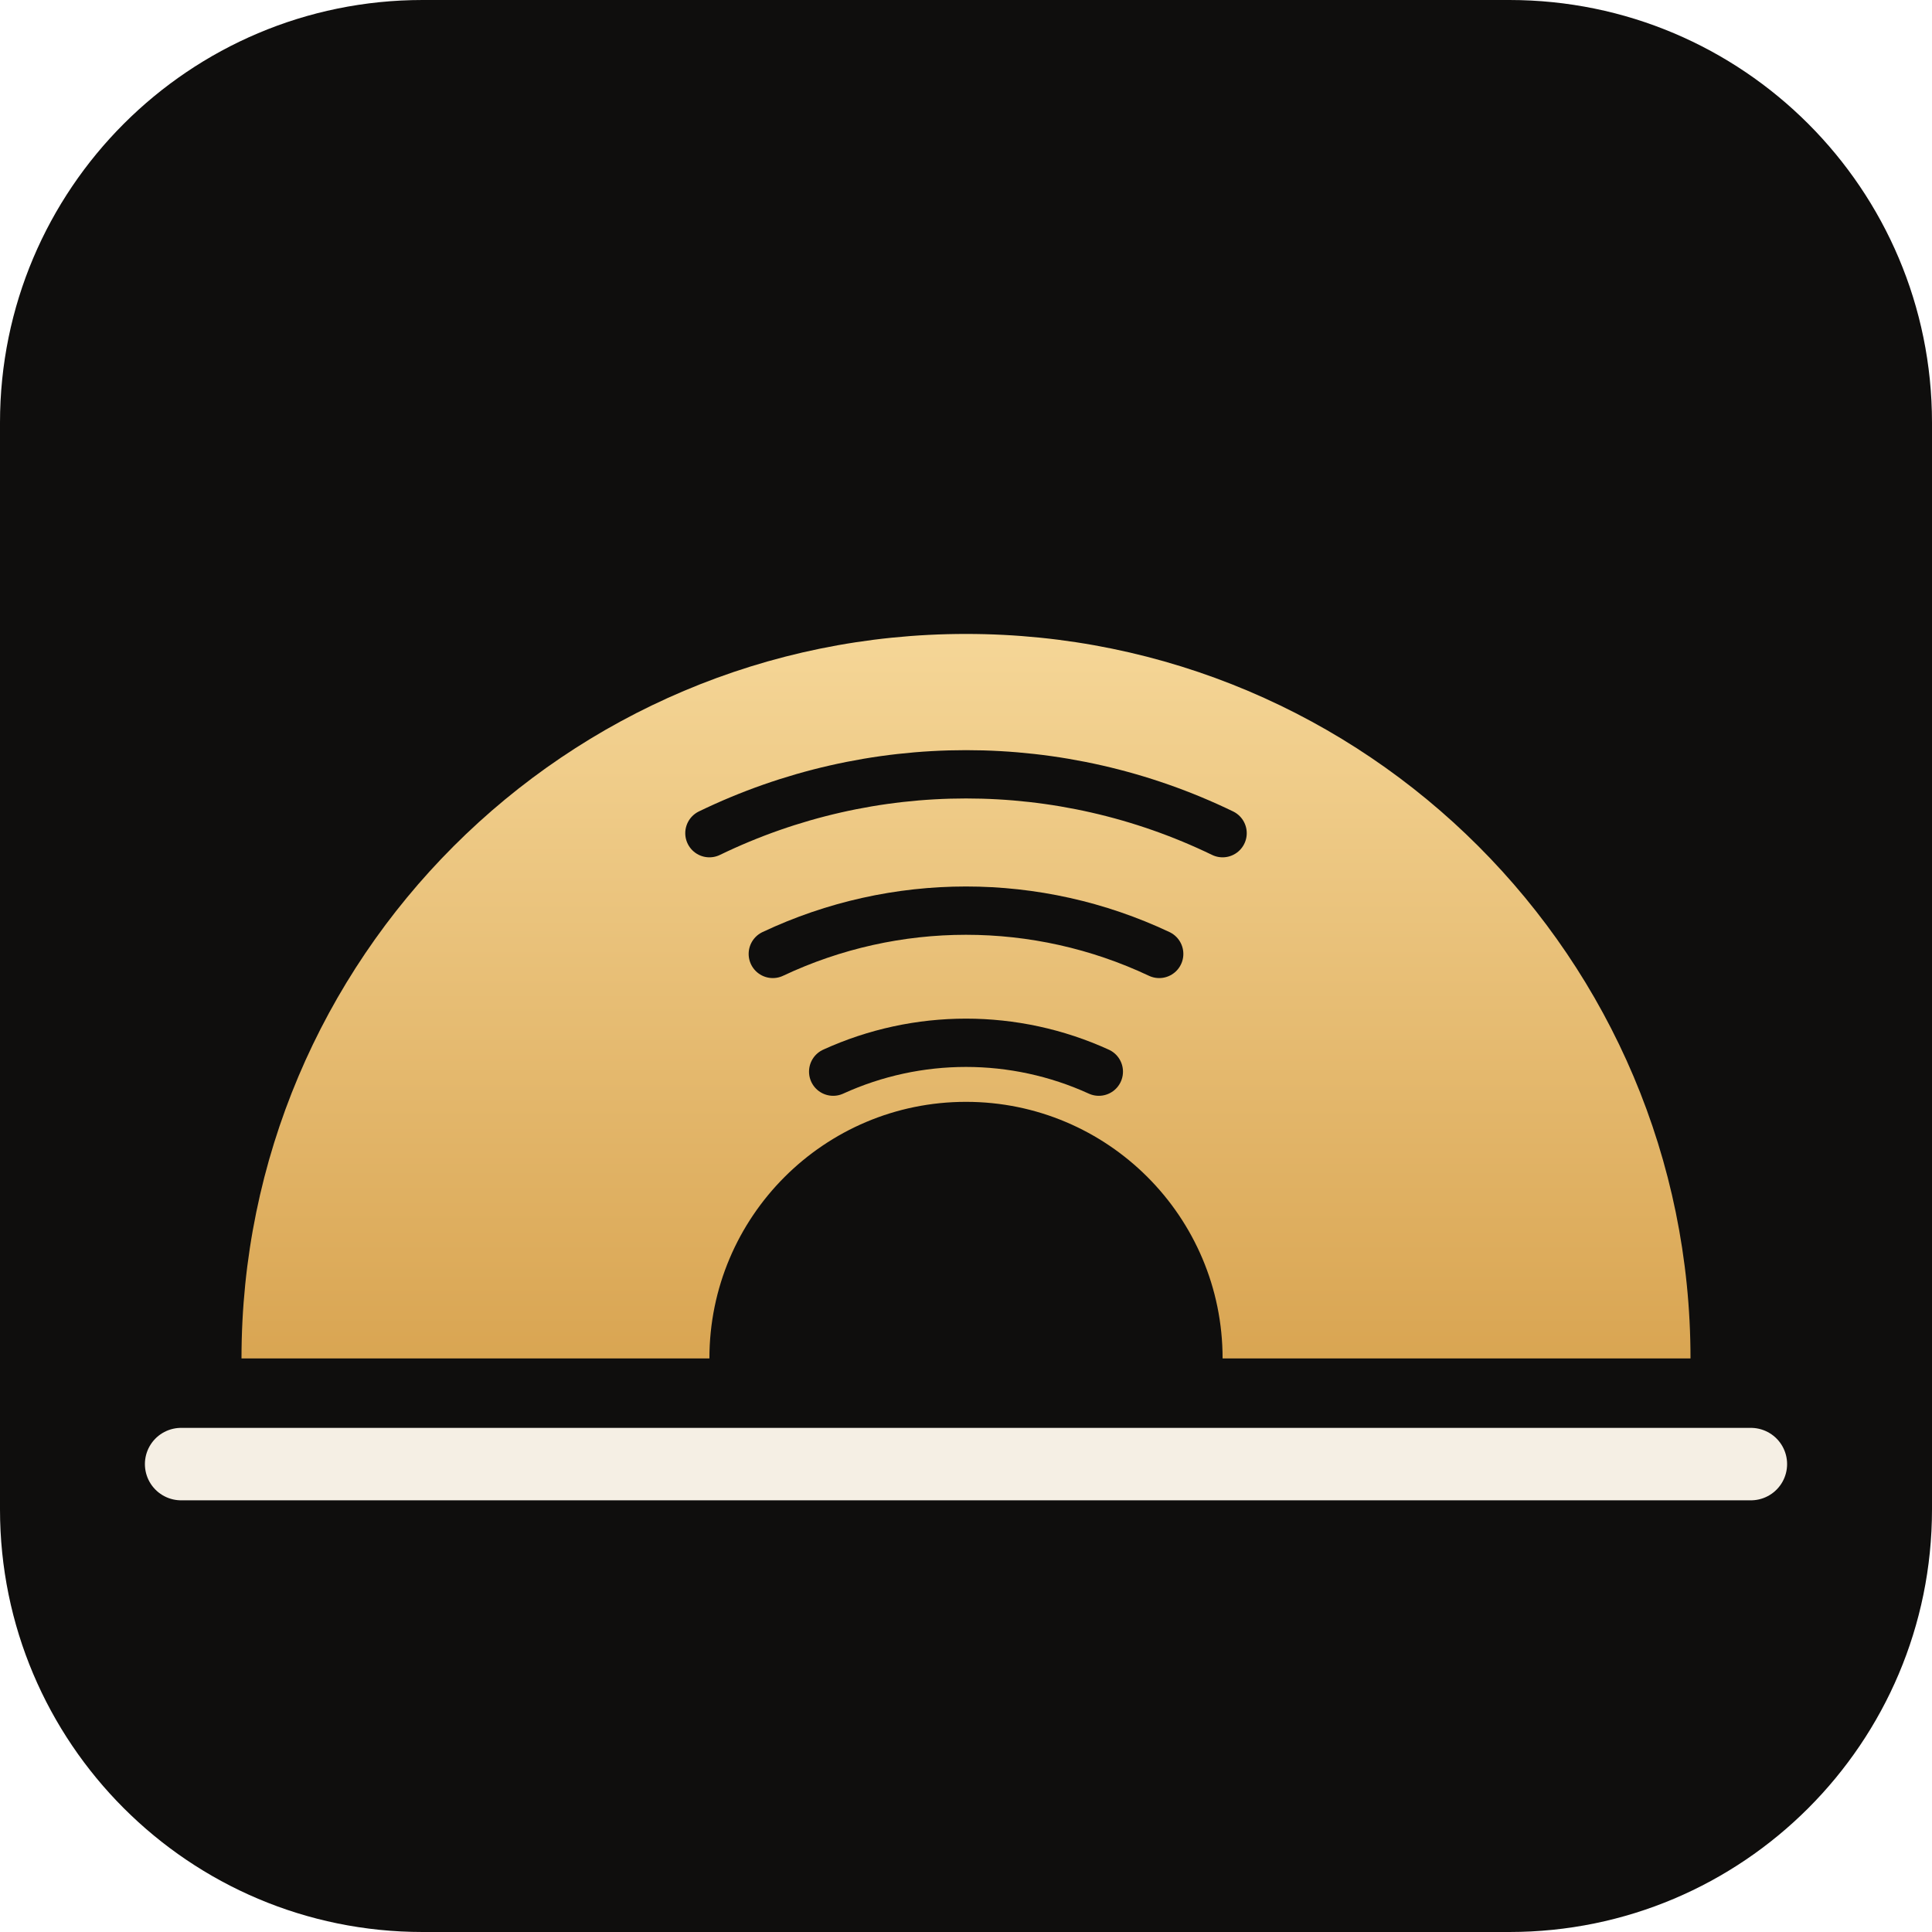
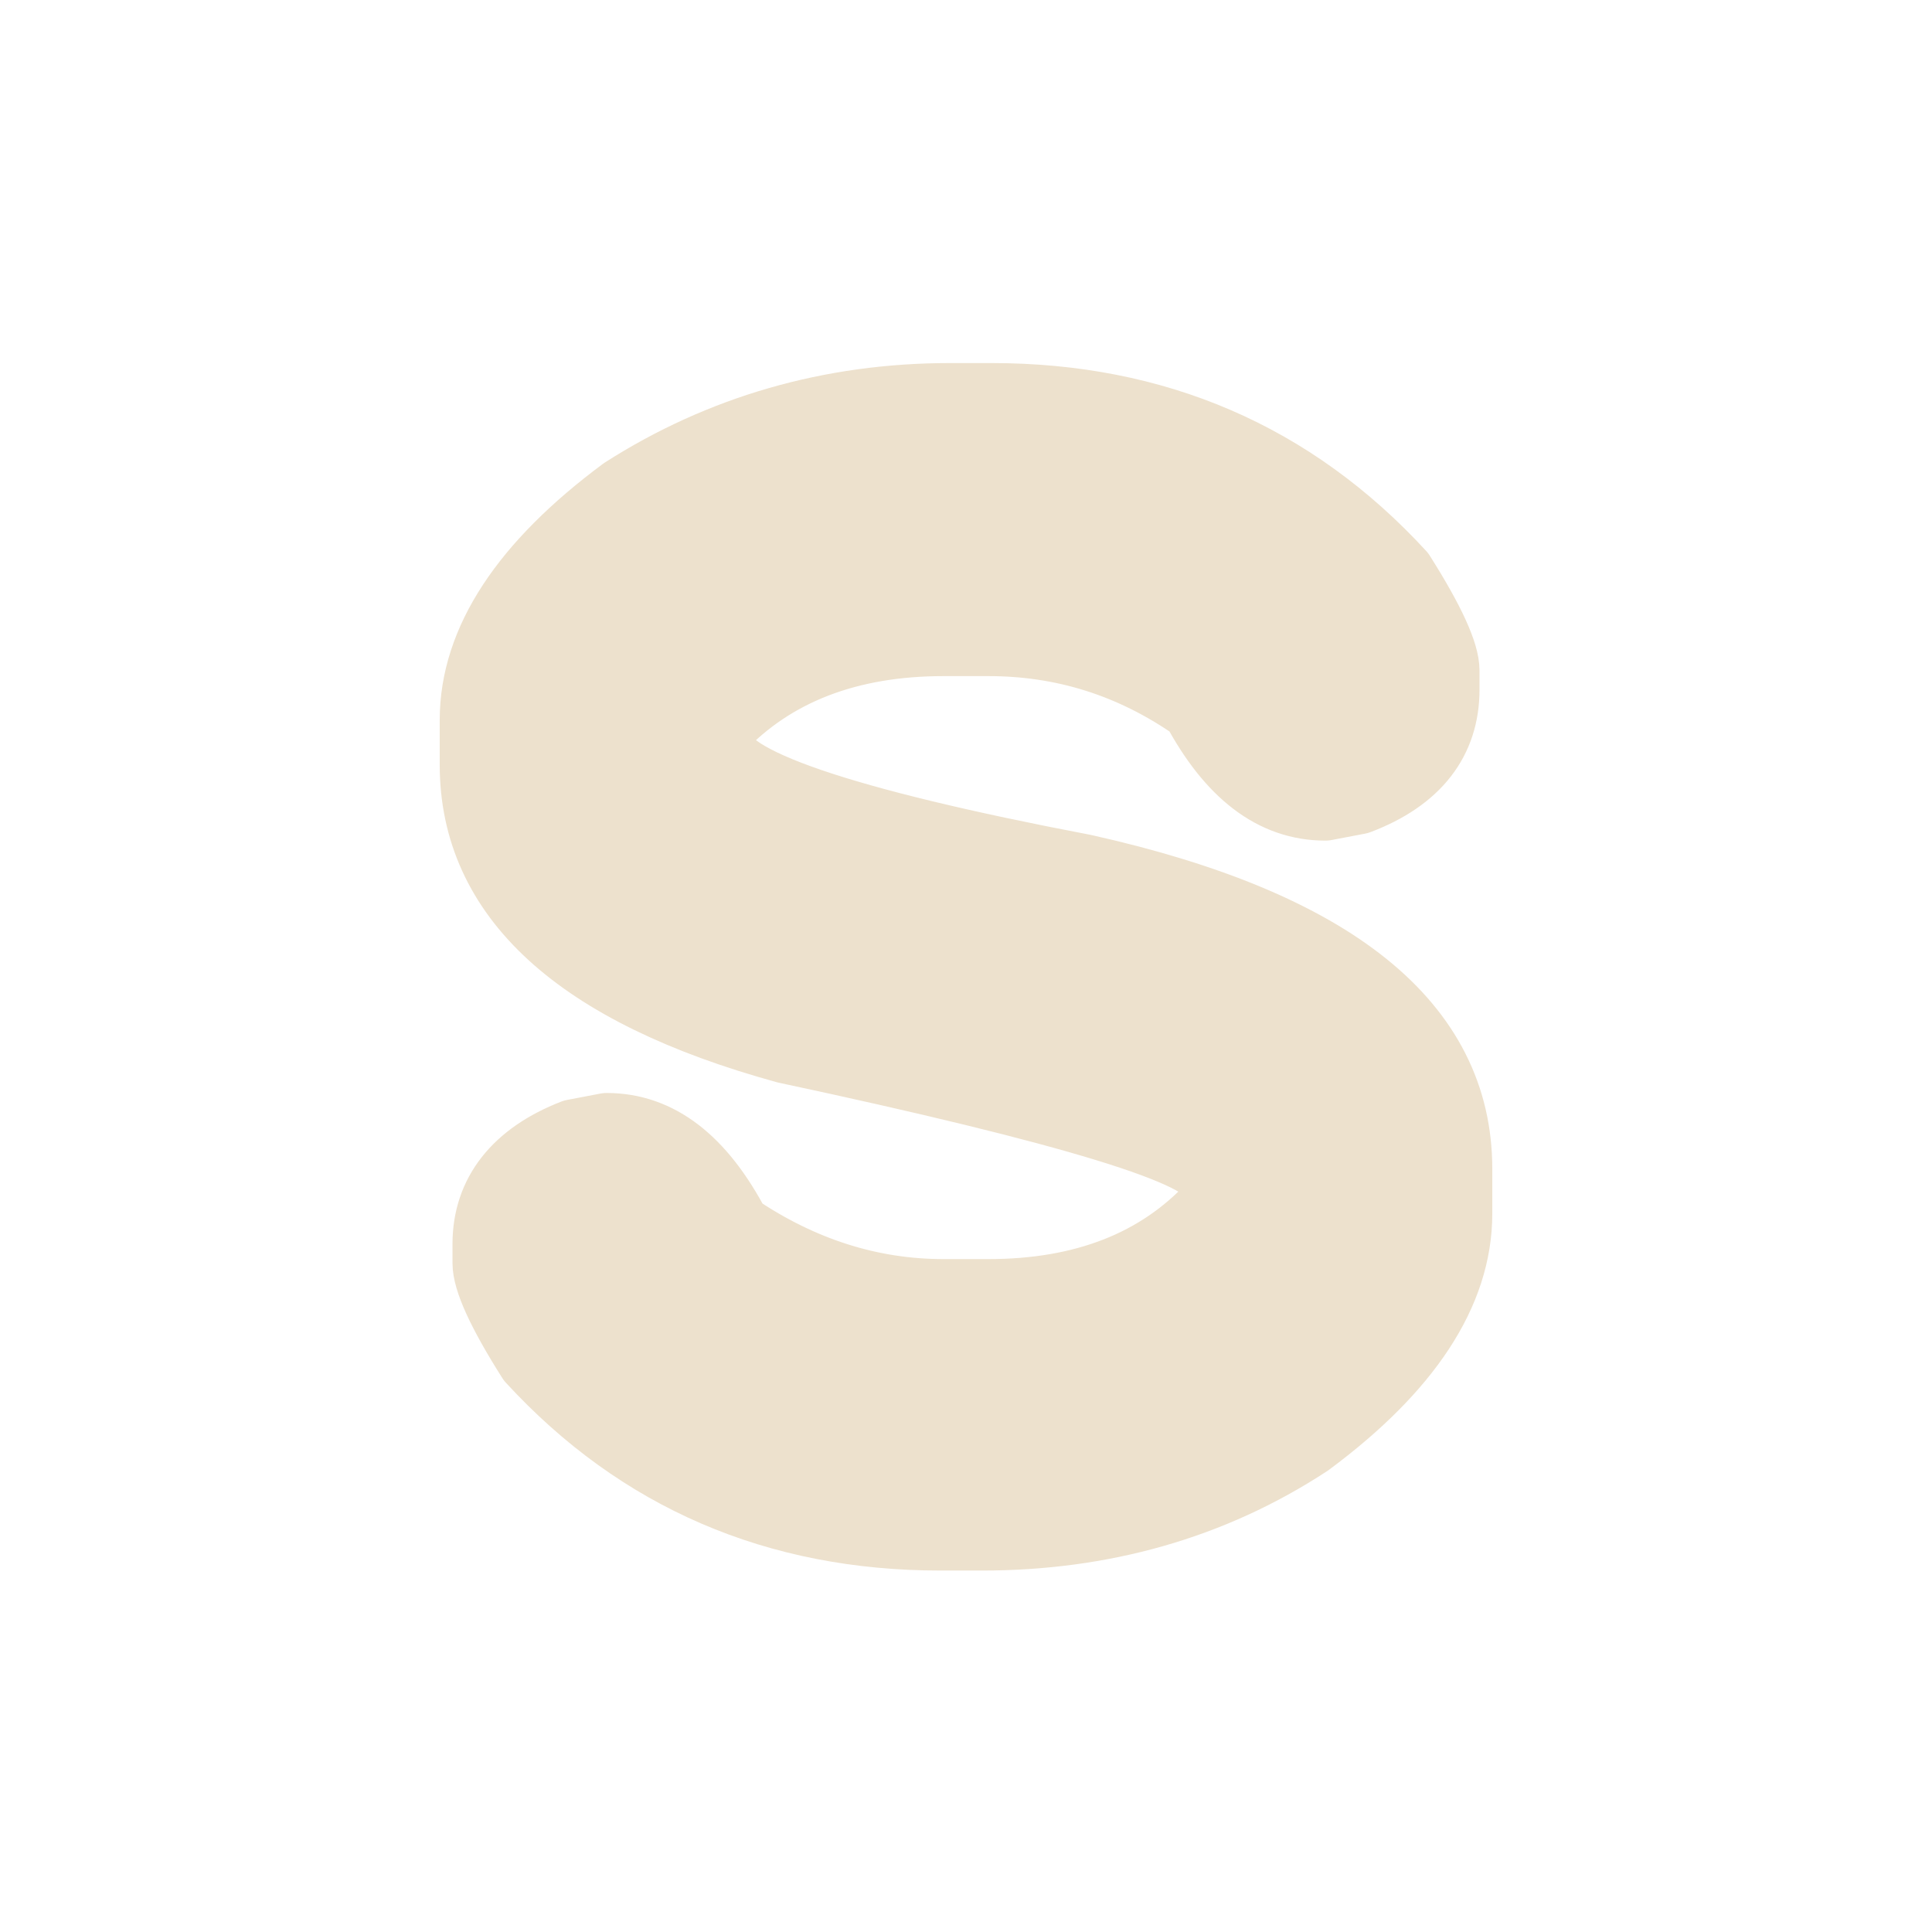
<svg xmlns="http://www.w3.org/2000/svg" viewBox="0 0 64 64">
  <defs>
-     <linearGradient id="g" x1="0" y1="0" x2="0" y2="1">
-       <stop offset="0" stop-color="#f5d697" />
-       <stop offset="1" stop-color="#d9a552" />
-     </linearGradient>
+     <path id="w9" d="M0.323 0.715H0.349C0.452 0.715 0.538 0.678 0.606 0.604 0.625 0.574 0.634 0.554 0.634 0.543V0.531C0.634 0.499 0.616 0.475 0.579 0.461L0.558 0.457C0.525 0.457 0.498 0.478 0.476 0.519 0.436 0.547 0.393 0.56 0.347 0.56H0.319C0.26 0.56 0.213 0.542 0.179 0.506V0.498C0.179 0.475 0.255 0.449 0.407 0.42 0.564 0.385 0.642 0.322 0.642 0.231V0.203C0.642 0.153 0.61 0.105 0.548 0.059 0.487 0.019 0.418 0 0.343 0H0.317C0.214 0 0.128 0.037 0.06 0.111 0.041 0.141 0.032 0.161 0.032 0.172V0.184C0.032 0.216 0.051 0.24 0.087 0.254L0.108 0.258C0.141 0.258 0.168 0.237 0.19 0.195 0.23 0.168 0.273 0.154 0.319 0.154H0.347C0.406 0.154 0.453 0.172 0.487 0.209V0.223C0.487 0.24 0.398 0.267 0.22 0.305 0.089 0.341 0.024 0.401 0.024 0.484V0.512C0.024 0.562 0.056 0.61 0.118 0.656 0.179 0.695 0.248 0.715 0.323 0.715Z" />
+     <path id="w11" d="M0.104 0.717C0.144 0.717 0.172 0.685 0.19 0.623L0.331 0.283H0.335C0.44 0.542 0.497 0.677 0.505 0.69 0.522 0.708 0.541 0.717 0.561 0.717H0.569C0.604 0.717 0.628 0.696 0.642 0.654V0.637C0.642 0.623 0.618 0.562 0.571 0.455 0.429 0.109 0.352-0.074 0.341-0.096 0.296-0.154 0.233-0.184 0.153-0.184H0.124C0.077-0.184 0.047-0.168 0.032-0.137L0.026-0.107V-0.102C0.026-0.068 0.045-0.045 0.083-0.031L0.099-0.027 0.151-0.031C0.192-0.031 0.215-0.017 0.222 0.012L0.249 0.082C0.104 0.428 0.03 0.61 0.024 0.629V0.65C0.024 0.68 0.045 0.702 0.087 0.717H0.104Z" />
+     <path id="w4" d="M0.104 0.715C0.133 0.715 0.155 0.7 0.171 0.67 0.222 0.7 0.273 0.715 0.323 0.715H0.347C0.424 0.715 0.497 0.68 0.565 0.611 0.634 0.68 0.705 0.715 0.78 0.715H0.811C0.892 0.715 0.965 0.679 1.032 0.607 1.082 0.545 1.106 0.483 1.106 0.422V0.072C1.106 0.04 1.089 0.018 1.054 0.004L1.038 0H1.022C0.977 0.011 0.954 0.036 0.954 0.074V0.346C0.954 0.425 0.945 0.474 0.927 0.492 0.894 0.538 0.852 0.56 0.802 0.56H0.788C0.733 0.56 0.688 0.529 0.653 0.467L0.642 0.416 0.644 0.363V0.098C0.644 0.049 0.627 0.018 0.595 0.004L0.575 0H0.561C0.527 0 0.503 0.021 0.489 0.062V0.065L0.487 0.377V0.418C0.487 0.47 0.457 0.514 0.398 0.549 0.373 0.557 0.355 0.56 0.343 0.56H0.323C0.27 0.56 0.227 0.531 0.192 0.473 0.183 0.45 0.179 0.431 0.179 0.416V0.102C0.179 0.05 0.164 0.018 0.134 0.008 0.134 0.005 0.126 0.002 0.11 0H0.091C0.061 0 0.039 0.021 0.024 0.062V0.648C0.024 0.678 0.045 0.7 0.087 0.715H0.104Z" />
+     <path id="w7" d="M0.104 0.717C0.133 0.717 0.155 0.702 0.171 0.672 0.222 0.702 0.273 0.717 0.323 0.717H0.347C0.414 0.717 0.48 0.69 0.544 0.635 0.609 0.568 0.642 0.498 0.642 0.426V0.295C0.642 0.23 0.614 0.166 0.56 0.102 0.494 0.036 0.418 0.002 0.331 0.002 0.283 0.002 0.232 0.016 0.179 0.043V-0.082C0.179-0.134 0.164-0.165 0.134-0.175 0.134-0.178 0.126-0.181 0.11-0.183H0.091C0.061-0.183 0.039-0.162 0.024-0.121V0.651C0.024 0.68 0.045 0.702 0.087 0.717H0.104M0.179 0.42V0.305C0.179 0.267 0.194 0.233 0.224 0.202 0.256 0.172 0.292 0.157 0.333 0.157 0.4 0.157 0.449 0.191 0.479 0.26 0.485 0.275 0.487 0.291 0.487 0.307V0.415C0.487 0.48 0.452 0.527 0.38 0.557L0.333 0.565C0.267 0.565 0.218 0.53 0.186 0.461 0.181 0.445 0.179 0.431 0.179 0.42Z" />
+     <path id="w3" d="M0.11 0.9C0.14 0.9 0.162 0.88 0.177 0.838L0.179 0.799V0.674H0.181C0.231 0.701 0.281 0.715 0.331 0.715 0.447 0.715 0.539 0.66 0.606 0.551 0.63 0.501 0.642 0.458 0.642 0.422V0.066C0.642 0.037 0.621 0.015 0.579 0H0.556C0.526 0 0.504 0.021 0.489 0.062L0.487 0.102V0.41C0.487 0.477 0.45 0.525 0.376 0.555L0.333 0.56C0.266 0.56 0.217 0.526 0.186 0.457 0.181 0.442 0.179 0.426 0.179 0.41V0.102C0.179 0.05 0.164 0.018 0.134 0.008 0.134 0.005 0.126 0.002 0.11 0H0.091C0.061 0 0.039 0.021 0.024 0.062V0.834C0.024 0.863 0.045 0.885 0.087 0.9H0.11Z" />
+     <path id="w6" d="M0.319 0.715H0.347C0.433 0.715 0.51 0.674 0.579 0.594 0.621 0.535 0.642 0.477 0.642 0.42V0.295C0.642 0.209 0.601 0.132 0.52 0.062 0.462 0.021 0.404 0 0.347 0H0.319C0.233 0 0.156 0.04 0.087 0.121 0.045 0.18 0.024 0.238 0.024 0.295V0.42C0.024 0.506 0.065 0.583 0.145 0.652 0.204 0.694 0.262 0.715 0.319 0.715M0.179 0.416V0.299C0.179 0.247 0.207 0.203 0.265 0.168 0.29 0.159 0.31 0.154 0.323 0.154H0.343C0.395 0.154 0.438 0.183 0.474 0.24 0.483 0.266 0.487 0.285 0.487 0.299V0.416C0.487 0.468 0.459 0.511 0.401 0.547 0.376 0.556 0.356 0.56 0.343 0.56H0.323C0.272 0.56 0.228 0.532 0.192 0.475 0.183 0.449 0.179 0.43 0.179 0.416Z" />
+     <path id="w5" d="M0.104 0.715C0.133 0.715 0.155 0.7 0.171 0.67 0.222 0.7 0.273 0.715 0.323 0.715H0.347C0.433 0.715 0.51 0.674 0.579 0.594 0.621 0.535 0.642 0.477 0.642 0.42V0.068C0.642 0.039 0.621 0.017 0.581 0H0.558C0.529 0 0.506 0.02 0.489 0.06V0.371C0.489 0.446 0.472 0.496 0.436 0.521 0.406 0.547 0.375 0.56 0.343 0.56H0.323C0.272 0.56 0.228 0.532 0.192 0.475 0.183 0.449 0.179 0.43 0.179 0.416V0.102C0.179 0.05 0.164 0.018 0.134 0.008 0.134 0.005 0.126 0.002 0.11 0H0.091C0.061 0 0.039 0.021 0.024 0.062V0.648C0.024 0.678 0.045 0.7 0.087 0.715H0.104Z" />
+     <path id="w2" d="M0.323 0.91H0.343C0.372 0.91 0.394 0.889 0.409 0.848V0.83C0.409 0.796 0.388 0.771 0.347 0.758 0.266 0.758 0.21 0.738 0.179 0.699V0.598C0.217 0.611 0.249 0.619 0.274 0.621 0.306 0.621 0.33 0.602 0.347 0.565L0.351 0.541C0.351 0.506 0.329 0.481 0.284 0.467 0.255 0.467 0.222 0.452 0.185 0.422L0.179 0.412V0.102C0.179 0.05 0.164 0.018 0.134 0.008 0.134 0.005 0.126 0.002 0.11 0H0.091C0.061 0 0.039 0.021 0.024 0.062V0.705C0.024 0.755 0.055 0.803 0.116 0.85 0.178 0.89 0.247 0.91 0.323 0.91Z" />
+     <path id="w0" d="M0.281 0.715H0.305C0.391 0.715 0.468 0.674 0.537 0.594 0.579 0.535 0.6 0.477 0.6 0.42V0.072C0.6 0.037 0.579 0.013 0.537 0H0.519C0.491 0 0.469 0.015 0.453 0.045 0.402 0.015 0.351 0 0.301 0H0.279C0.203 0 0.131 0.027 0.065 0.08 0.021 0.121 0 0.168 0 0.221V0.234C0 0.318 0.053 0.383 0.158 0.43 0.23 0.456 0.282 0.469 0.315 0.469 0.34 0.474 0.377 0.478 0.426 0.48V0.482C0.393 0.534 0.35 0.56 0.295 0.56H0.281C0.23 0.56 0.186 0.533 0.152 0.477 0.135 0.439 0.11 0.42 0.078 0.42H0.07C0.038 0.42 0.014 0.441 0 0.484V0.504C0.012 0.557 0.048 0.608 0.107 0.656 0.166 0.695 0.224 0.715 0.281 0.715M0.435 0.326C0.346 0.326 0.264 0.309 0.19 0.275 0.166 0.259 0.154 0.243 0.154 0.229V0.219C0.154 0.192 0.191 0.171 0.266 0.154H0.295C0.362 0.154 0.41 0.191 0.44 0.264 0.443 0.277 0.445 0.291 0.445 0.305V0.328L0.435 0.326Z" />
+     <path id="w1" d="M0.315 0.715H0.341C0.432 0.715 0.511 0.674 0.579 0.592 0.604 0.557 0.619 0.529 0.622 0.506V0.492C0.622 0.457 0.601 0.433 0.558 0.42H0.54C0.509 0.42 0.484 0.443 0.464 0.49 0.426 0.537 0.386 0.56 0.345 0.56H0.327C0.262 0.56 0.214 0.525 0.185 0.453 0.179 0.436 0.177 0.411 0.177 0.379V0.336C0.177 0.253 0.205 0.198 0.261 0.172 0.28 0.16 0.302 0.154 0.327 0.154H0.345C0.383 0.154 0.42 0.174 0.456 0.215L0.485 0.266C0.505 0.285 0.523 0.295 0.54 0.295H0.548C0.584 0.295 0.608 0.274 0.622 0.232V0.209C0.619 0.18 0.595 0.14 0.55 0.088 0.484 0.029 0.414 0 0.341 0H0.315C0.25 0 0.185 0.028 0.12 0.084 0.056 0.15 0.024 0.221 0.024 0.295V0.42C0.024 0.487 0.052 0.553 0.106 0.617 0.174 0.682 0.244 0.715 0.315 0.715Z" />
+     <path id="w10" d="M0.11 0.9C0.14 0.9 0.162 0.88 0.177 0.838L0.179 0.799V0.674H0.181C0.231 0.701 0.281 0.715 0.331 0.715 0.369 0.715 0.395 0.694 0.409 0.652V0.629C0.409 0.602 0.392 0.58 0.356 0.565L0.288 0.555C0.215 0.524 0.179 0.476 0.179 0.41V0.303C0.179 0.237 0.214 0.19 0.286 0.16L0.362 0.148C0.394 0.131 0.409 0.108 0.409 0.08V0.066C0.409 0.037 0.388 0.015 0.347 0H0.319C0.252 0 0.186 0.027 0.122 0.082 0.057 0.149 0.024 0.219 0.024 0.291V0.834C0.024 0.863 0.045 0.885 0.087 0.9H0.11Z" />
+     <path id="w8" d="M0.104 0.715C0.133 0.715 0.155 0.7 0.171 0.67 0.222 0.7 0.273 0.715 0.323 0.715H0.349C0.418 0.715 0.486 0.684 0.554 0.623 0.567 0.606 0.573 0.592 0.573 0.58V0.566C0.573 0.532 0.552 0.507 0.511 0.494H0.493C0.472 0.494 0.45 0.506 0.425 0.531 0.398 0.551 0.37 0.56 0.343 0.56H0.323C0.273 0.56 0.231 0.534 0.196 0.48 0.183 0.46 0.177 0.424 0.177 0.371V0.072C0.177 0.037 0.156 0.013 0.114 0H0.091C0.061 0 0.039 0.021 0.024 0.062V0.648C0.024 0.678 0.045 0.7 0.087 0.715H0.104Z" />
  </defs>
-   <rect width="64" height="64" rx="14" fill="#0f0e0d" />
-   <path d="M8 45a24 24 0 0 1 48 0H40.5a8.5 8.5 0 0 0-17 0z" fill="url(#g)" />
-   <g fill="none" stroke="#0f0e0d" stroke-width="1.6" stroke-linecap="round">
-     <path d="M23.5 27.6a19.5 19.5 0 0 1 17 0" />
-     <path d="M25.6 31.6a15 15 0 0 1 12.8 0" />
-     <path d="M27.6 35.5a10.6 10.6 0 0 1 8.8 0" />
-   </g>
-   <path d="M6 48.5h52" stroke="#f5efe4" stroke-width="2.4" stroke-linecap="round" />
+   <rect rx="14" fill="#582c36" />
+   <use href="#w9" transform="matrix(52.91 0 0 -52.91 14.381 50.942)" fill="#ede1cd" stroke="#ede1cd" stroke-width="0.041" stroke-linejoin="round" />
</svg>
